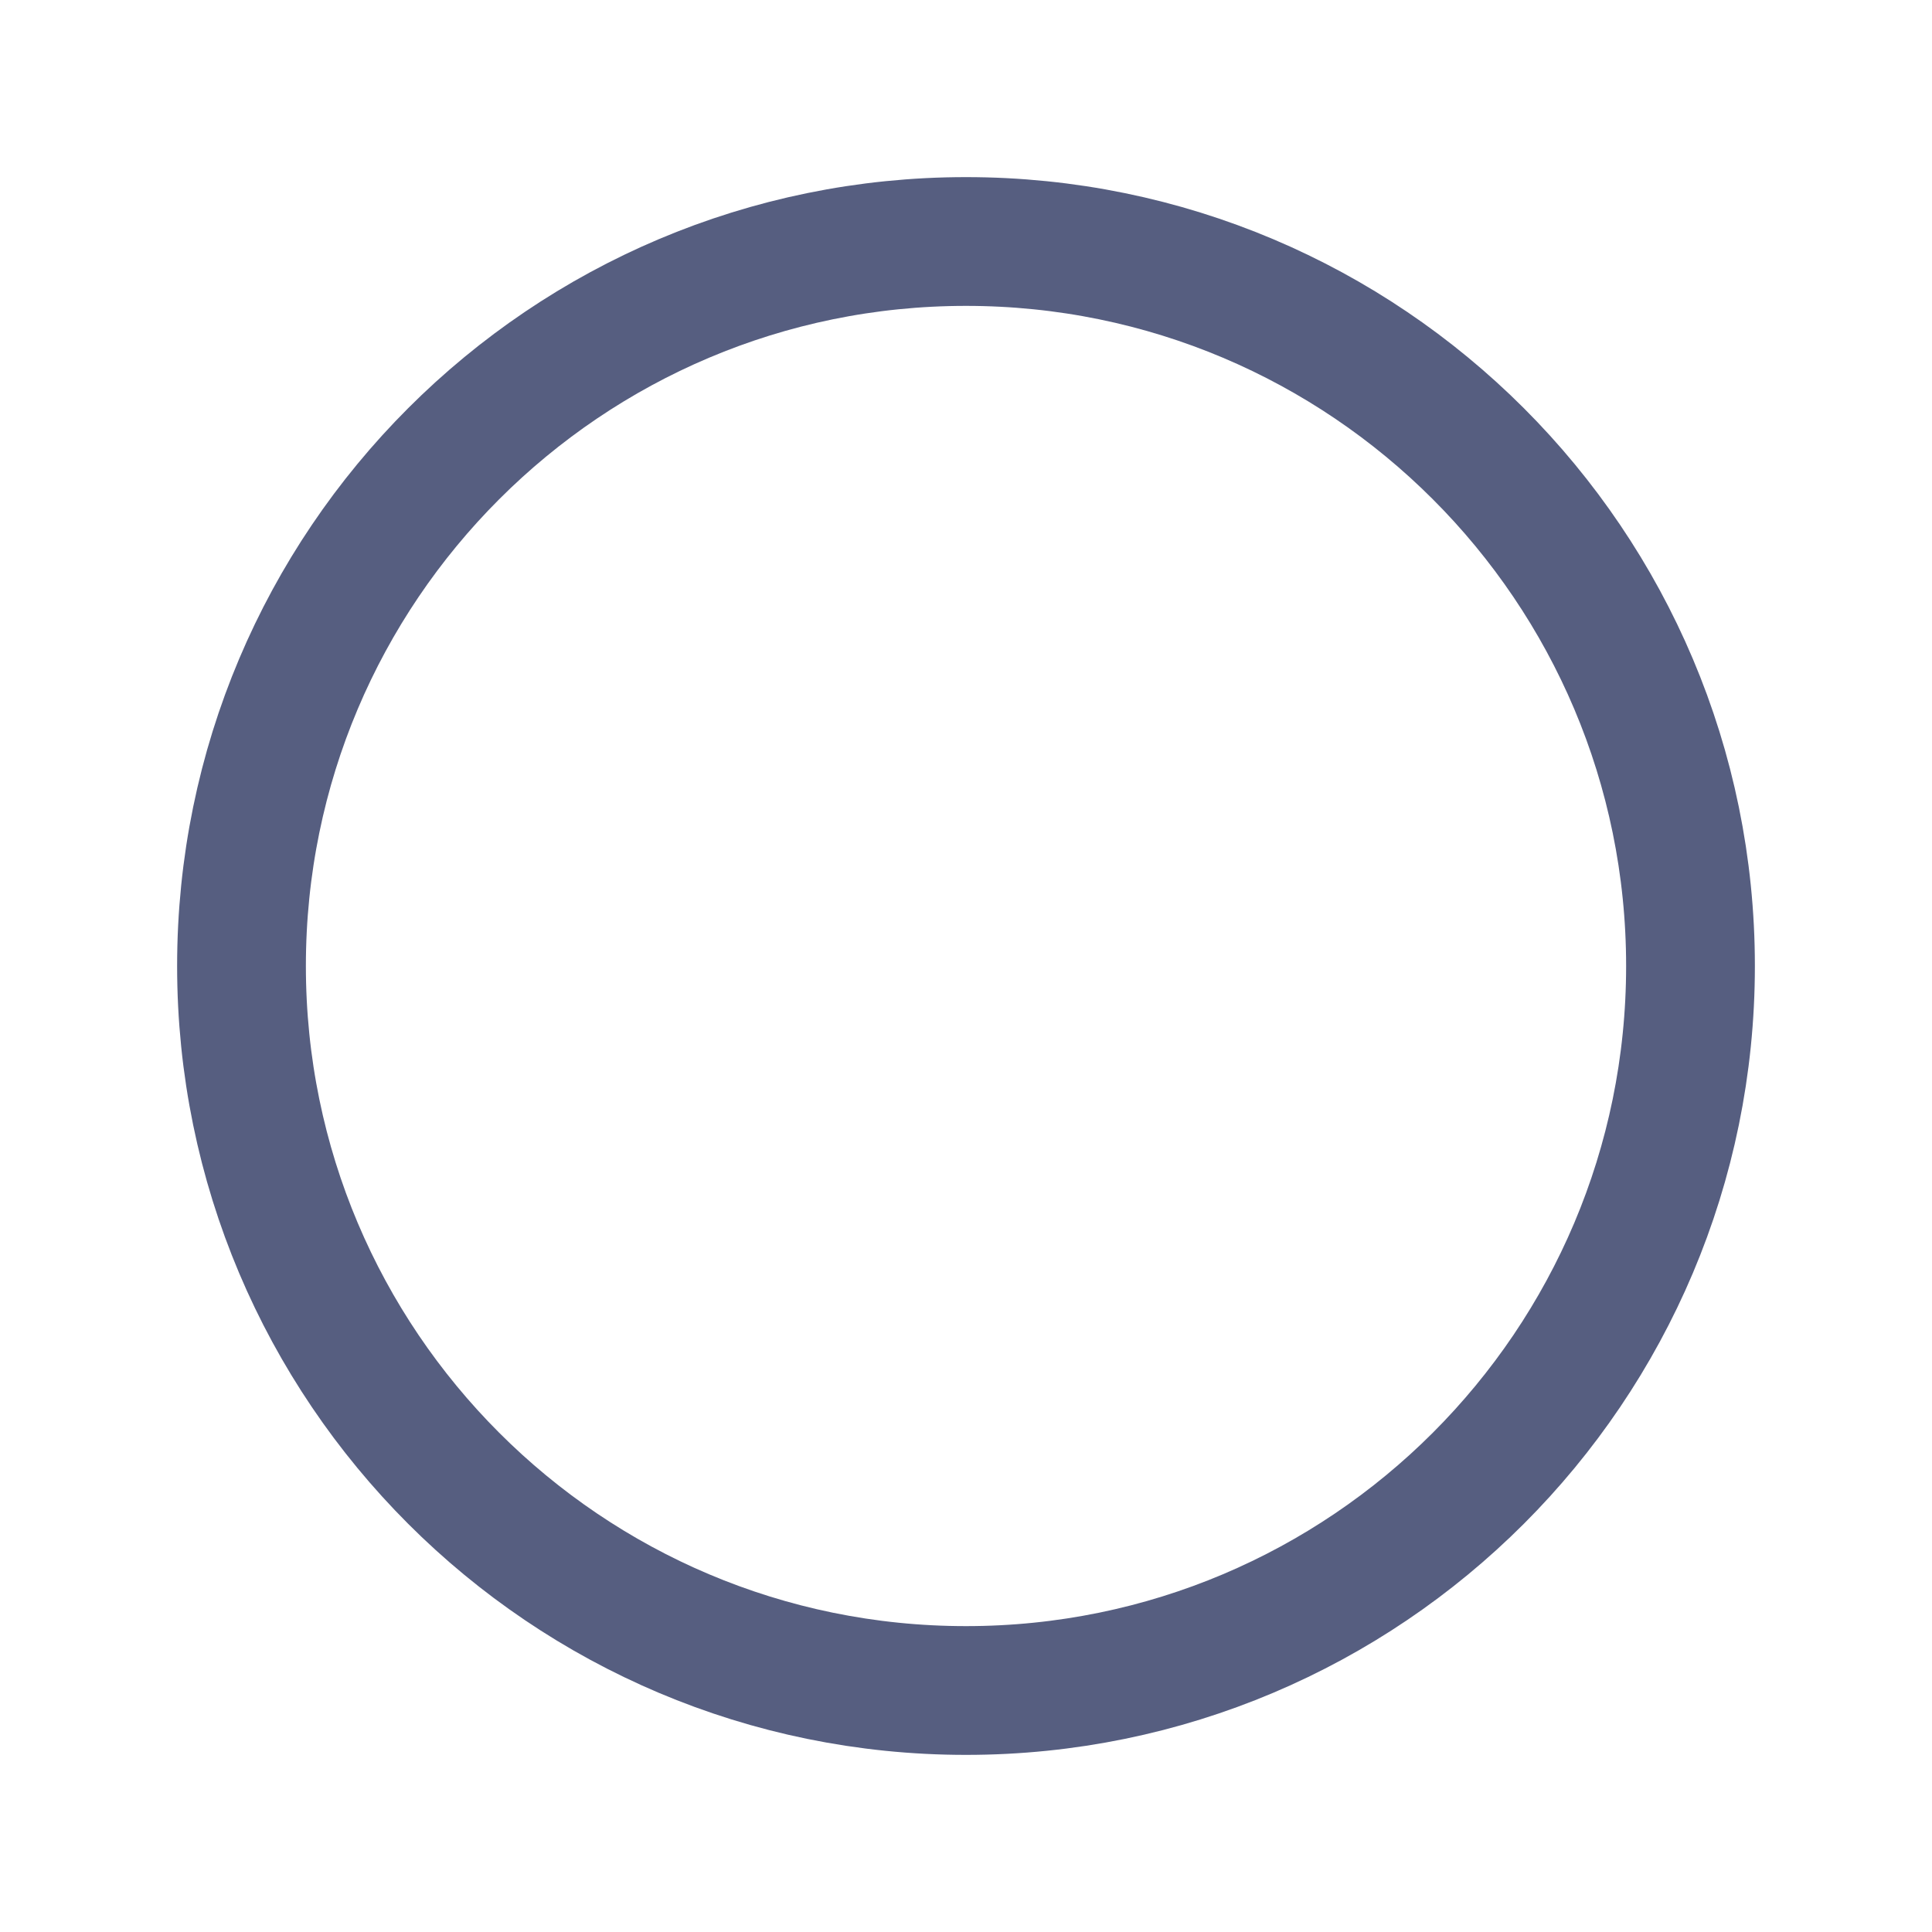
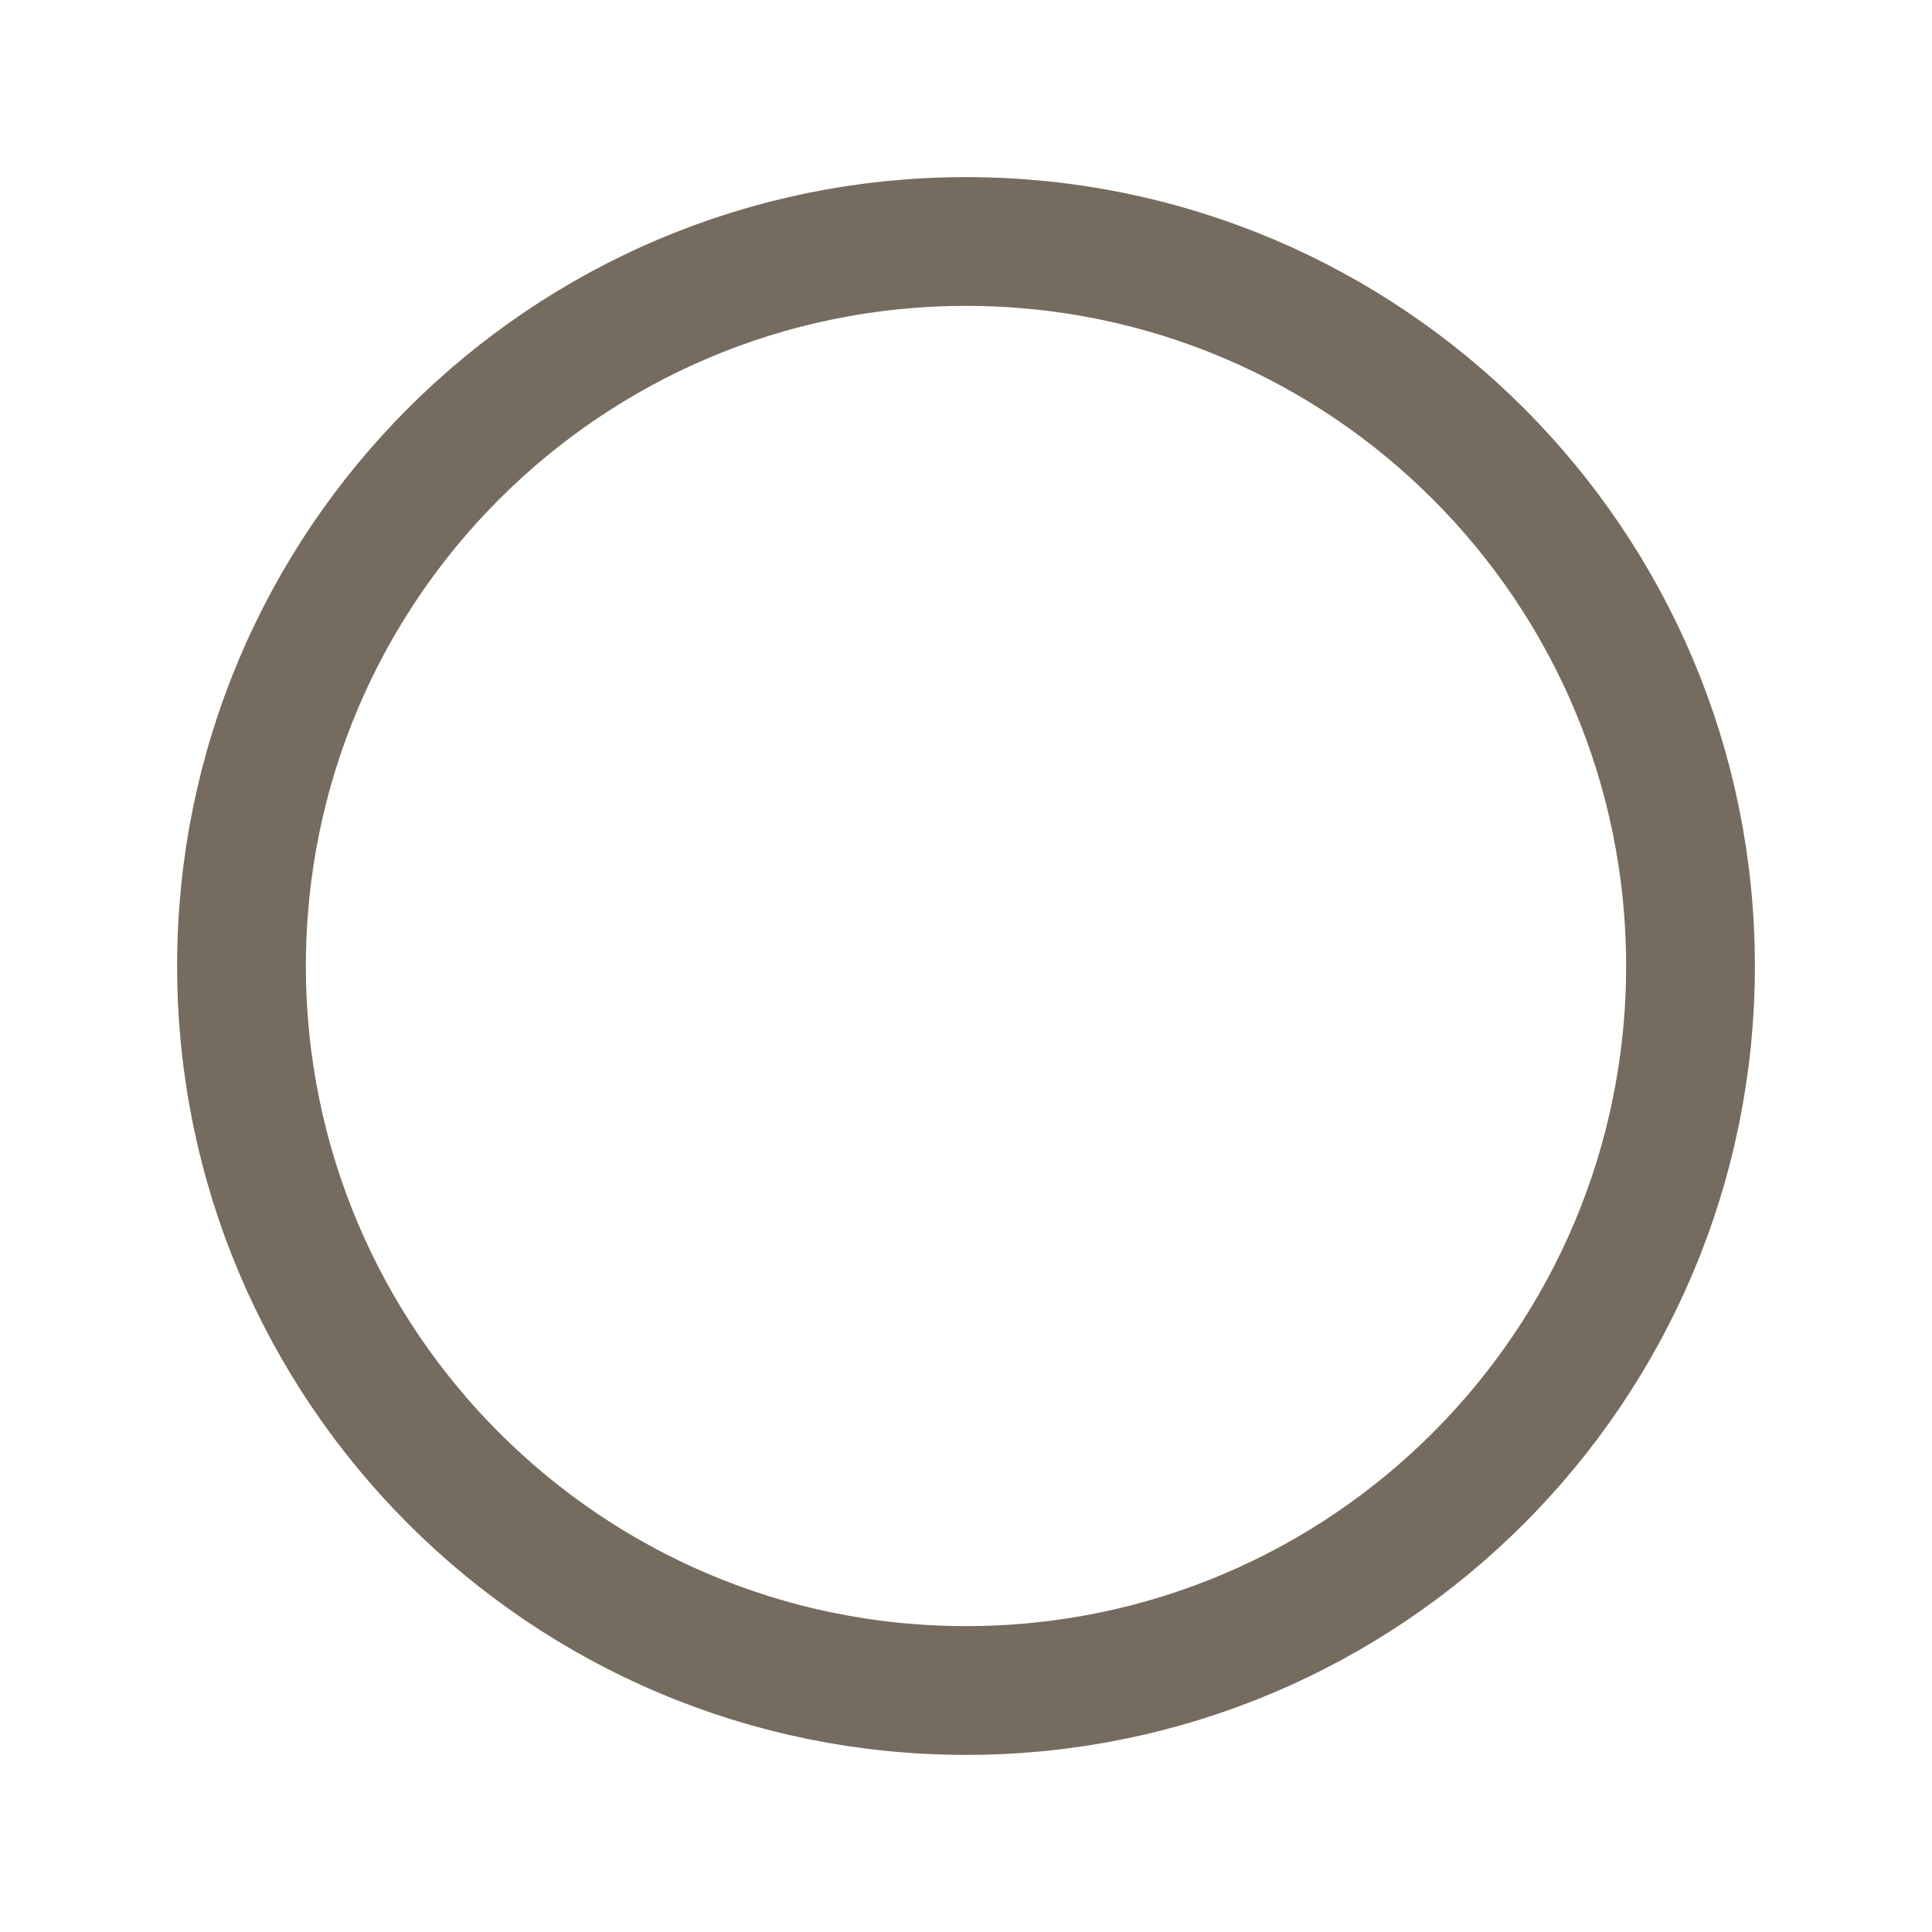
<svg xmlns="http://www.w3.org/2000/svg" preserveAspectRatio="none" overflow="visible" style="display: block;" width="17" height="17" viewBox="0 0 17 17" fill="none">
  <g id="Frame">
-     <path id="Vector" d="M8.5 14.875C12.021 14.875 14.875 12.021 14.875 8.5C14.875 4.979 12.021 2.125 8.5 2.125C4.979 2.125 2.125 4.979 2.125 8.5C2.125 12.021 4.979 14.875 8.5 14.875Z" stroke="#565E80" stroke-width="1.133" />
+     <path id="Vector" d="M8.5 14.875C12.021 14.875 14.875 12.021 14.875 8.5C14.875 4.979 12.021 2.125 8.5 2.125C4.979 2.125 2.125 4.979 2.125 8.5C2.125 12.021 4.979 14.875 8.5 14.875Z" stroke="#756B5E" stroke-width="1.133" />
  </g>
</svg>
